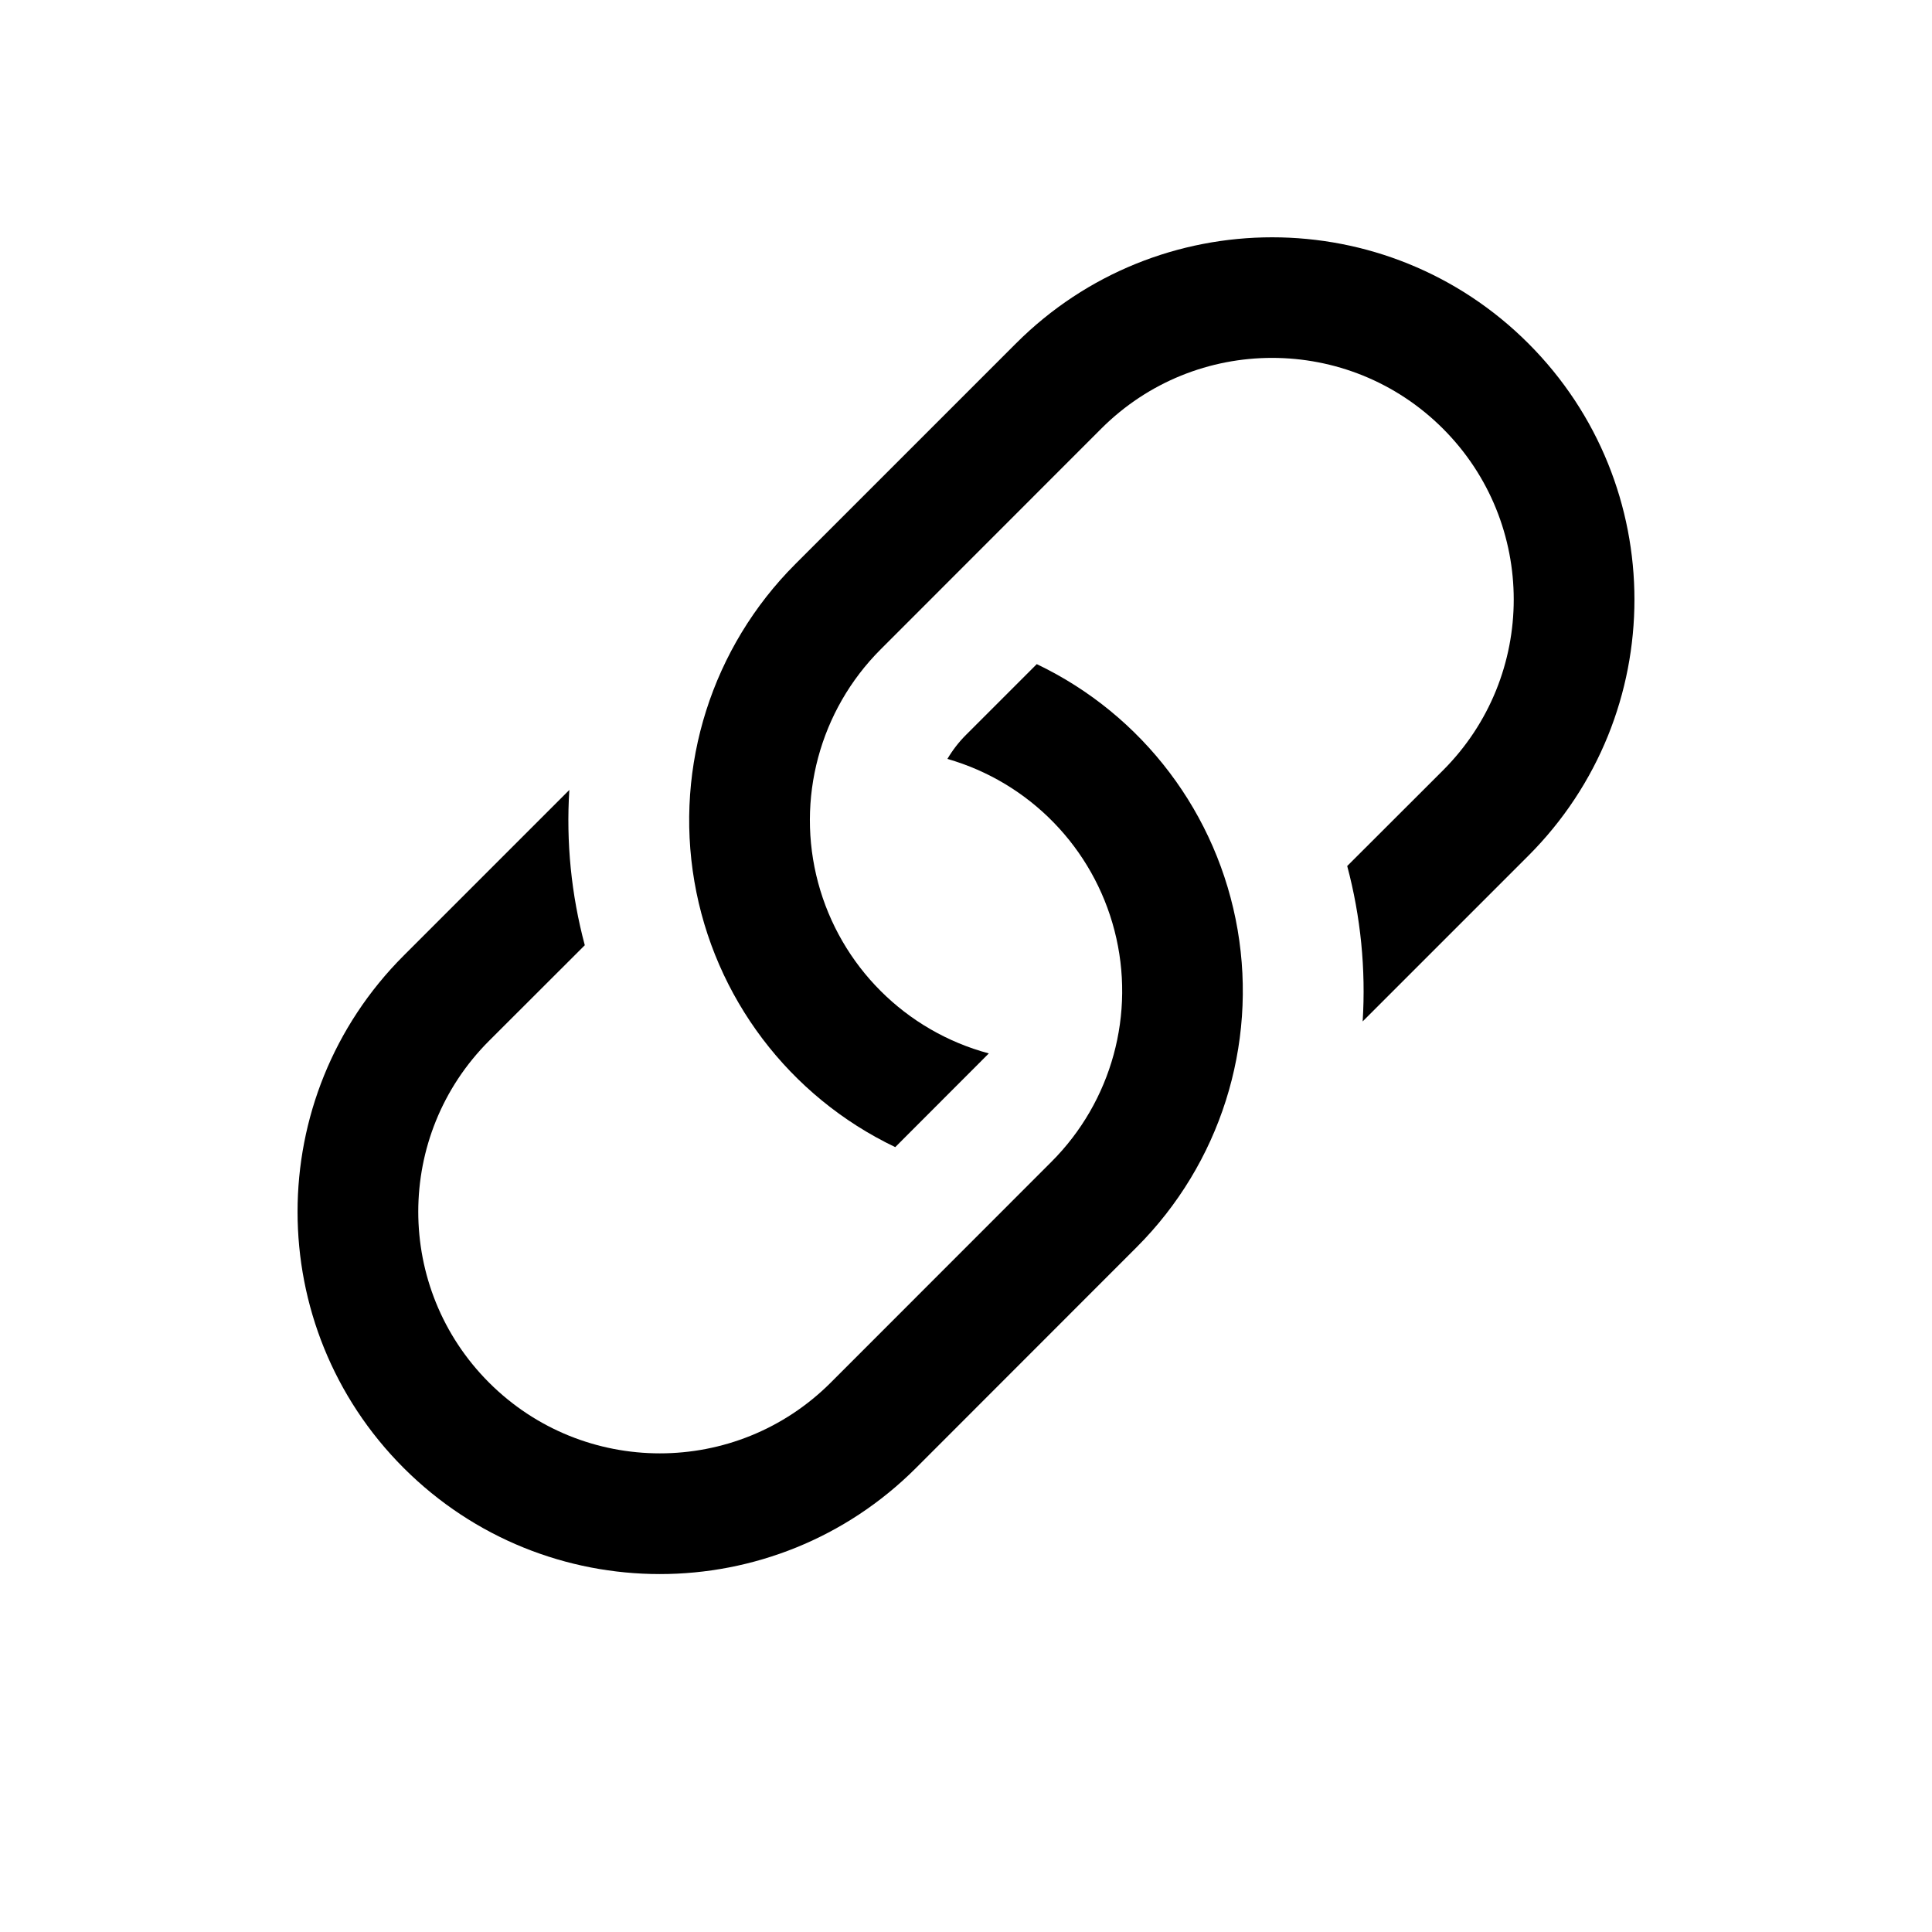
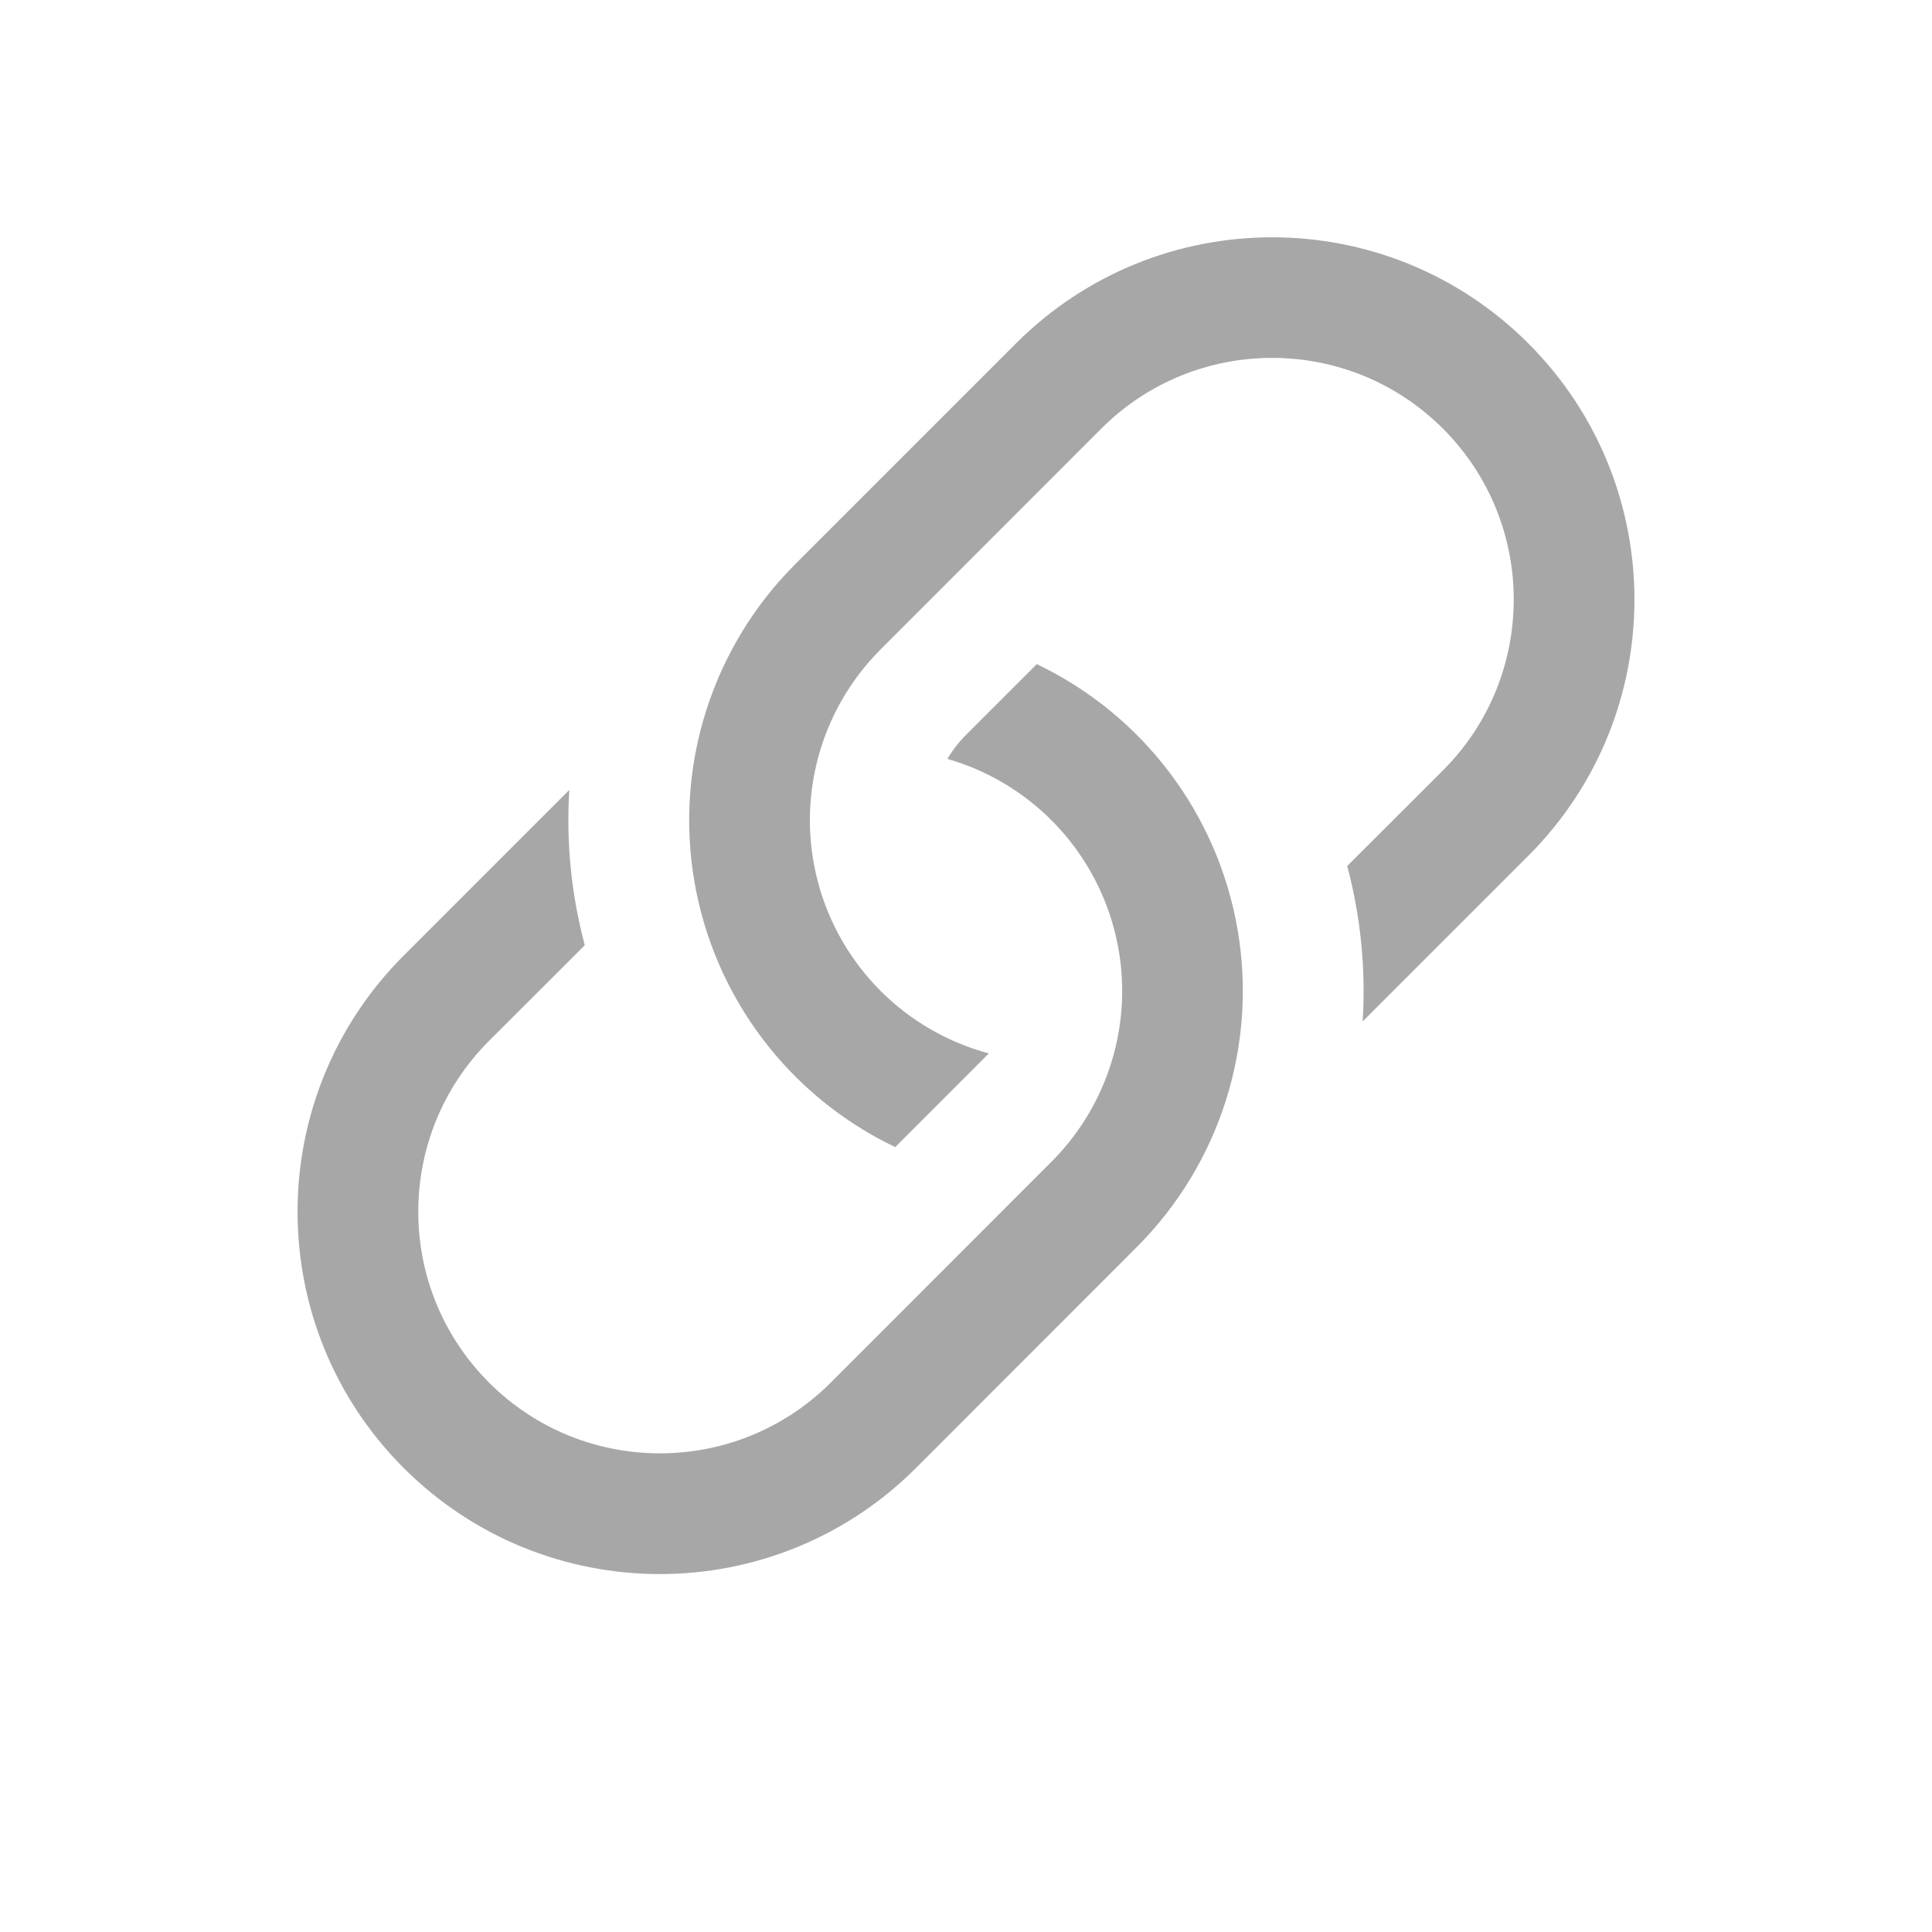
- <svg xmlns="http://www.w3.org/2000/svg" width="16" height="16" fill="currentColor" class="bi bi-link-45deg" viewBox="0 0 16 16">
+ <svg xmlns="http://www.w3.org/2000/svg" width="16" height="16" fill="#a7a7a7" class="bi bi-link-45deg" viewBox="0 0 16 16">
  <path d="M4.715 6.542 3.343 7.914a3 3 0 1 0 4.243 4.243l1.828-1.829A3 3 0 0 0 8.586 5.5L8 6.086a1 1 0 0 0-.154.199 2 2 0 0 1 .861 3.337L6.88 11.45a2 2 0 1 1-2.83-2.83l.793-.792a4 4 0 0 1-.128-1.287z" />
  <path d="M6.586 4.672A3 3 0 0 0 7.414 9.5l.775-.776a2 2 0 0 1-.896-3.346L9.12 3.55a2 2 0 1 1 2.83 2.83l-.793.792c.112.42.155.855.128 1.287l1.372-1.372a3 3 0 1 0-4.243-4.243z" />
</svg>
